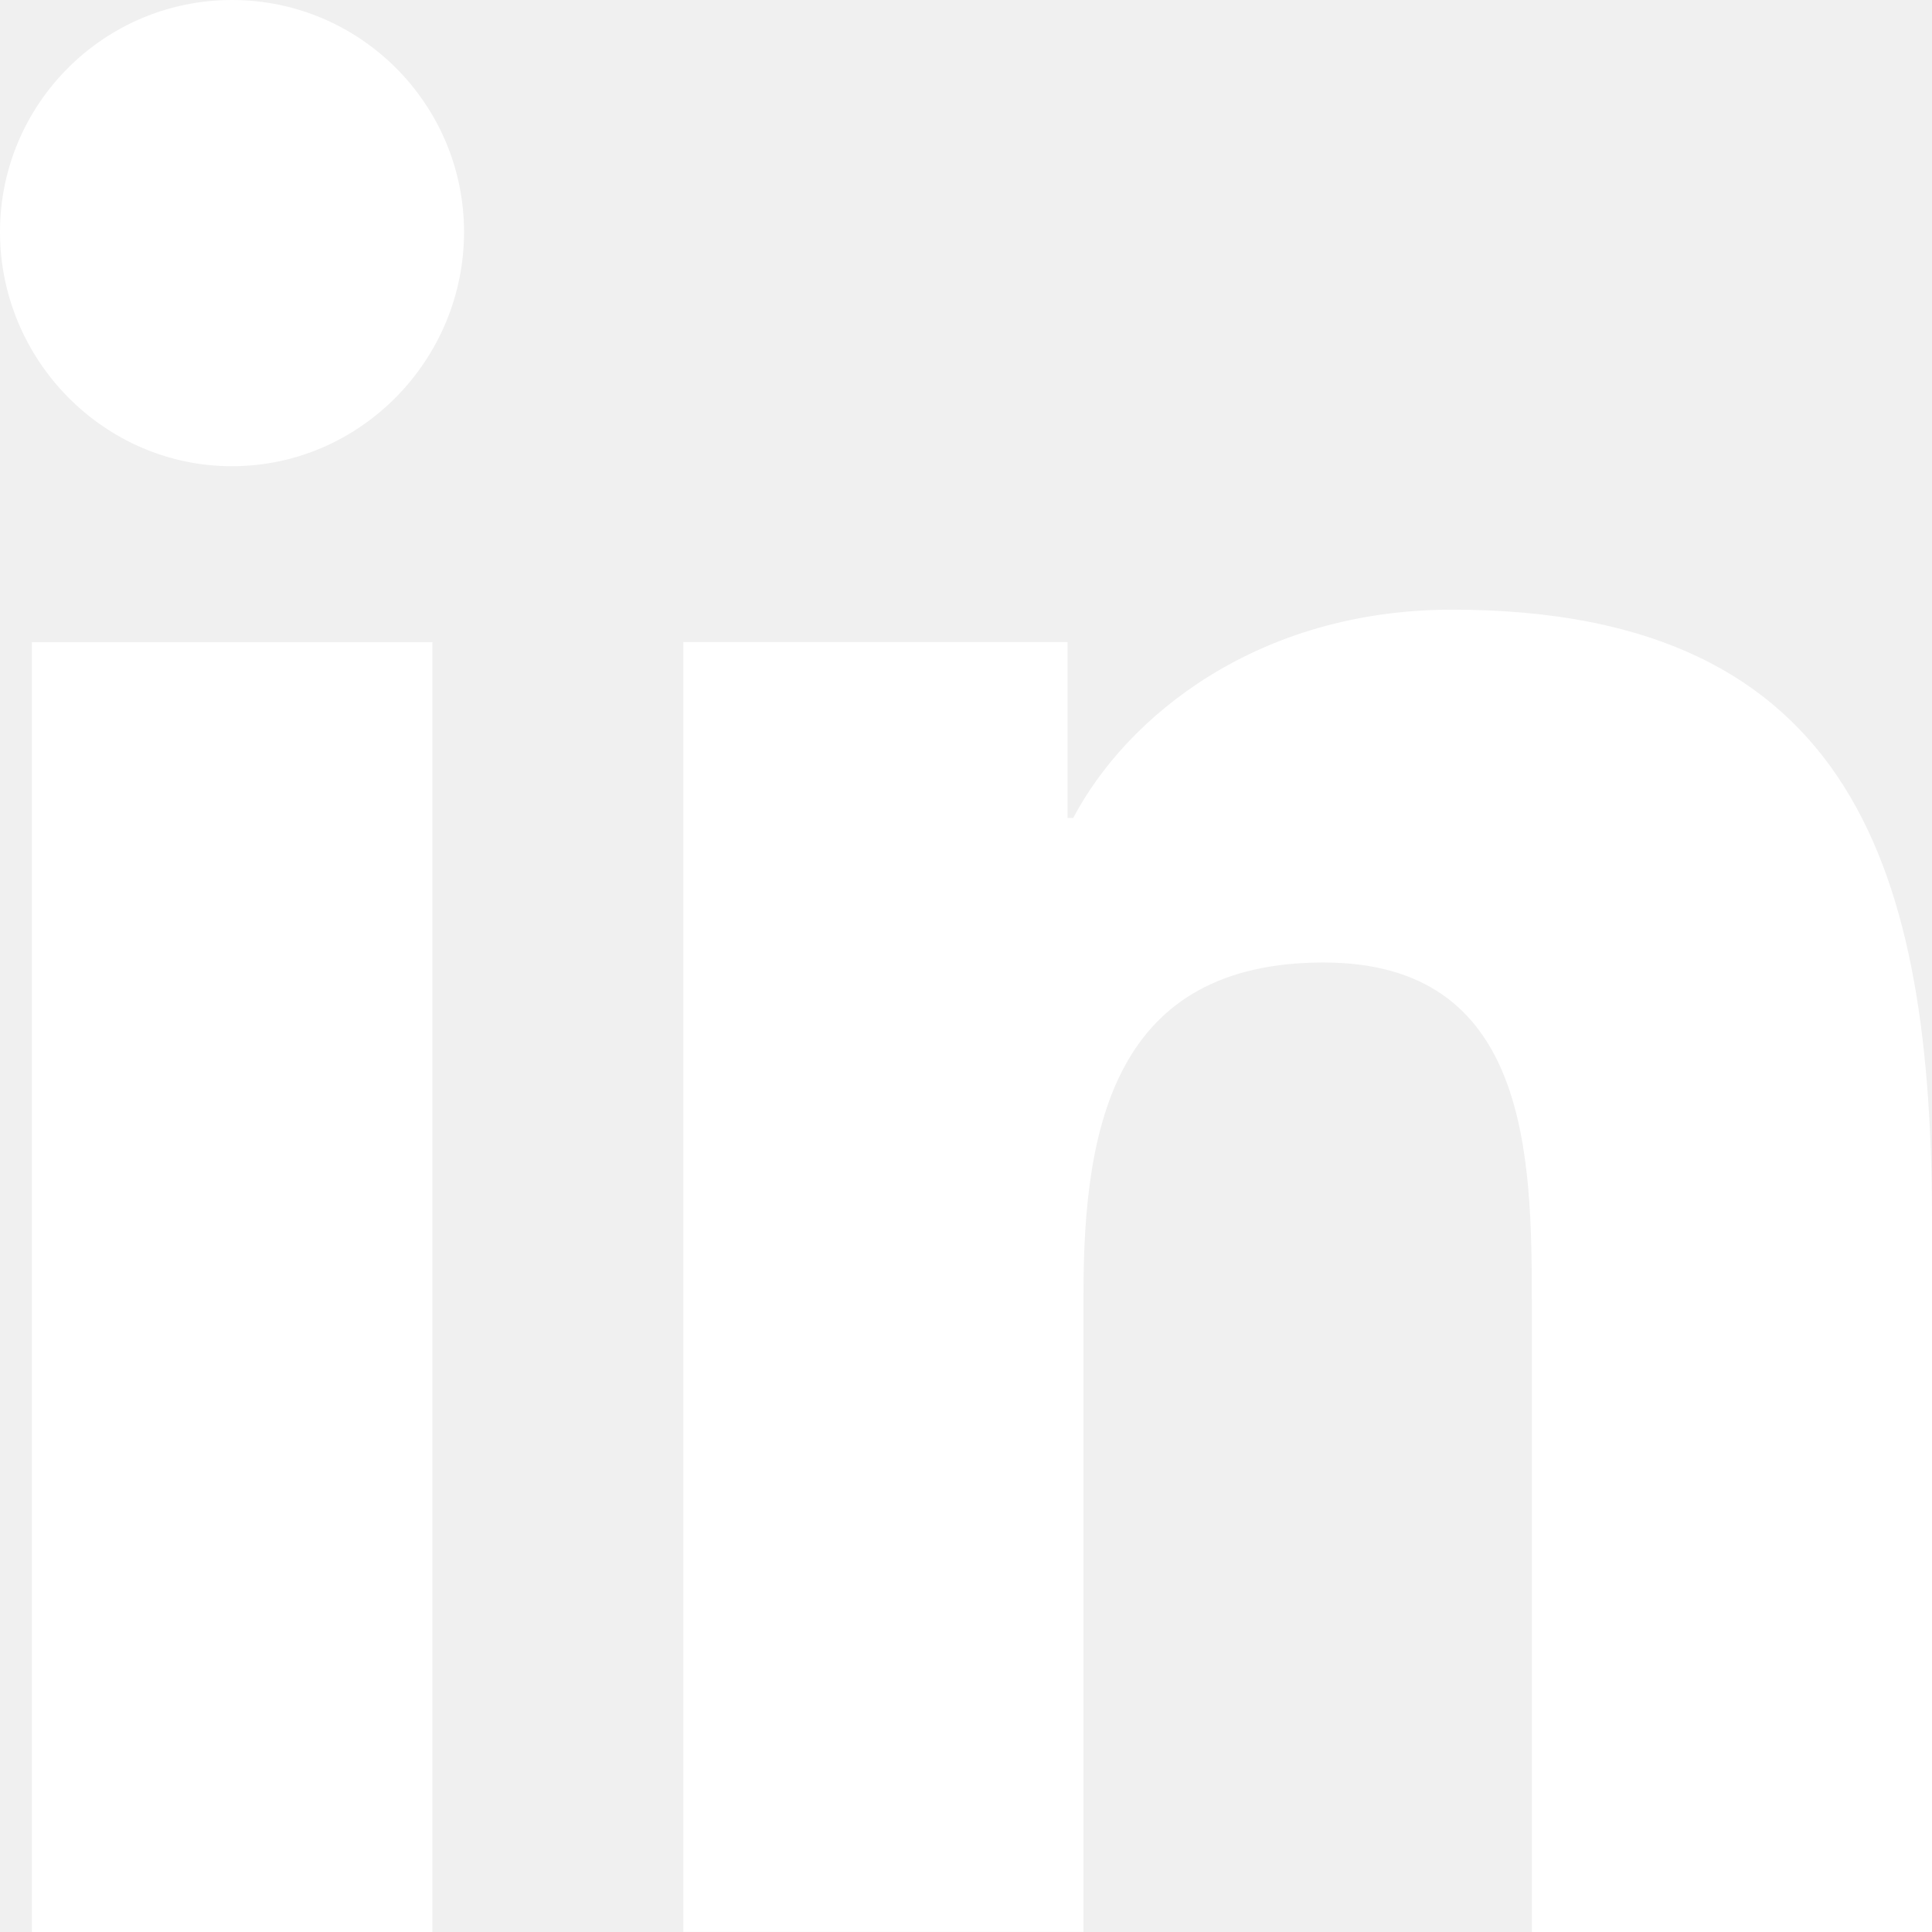
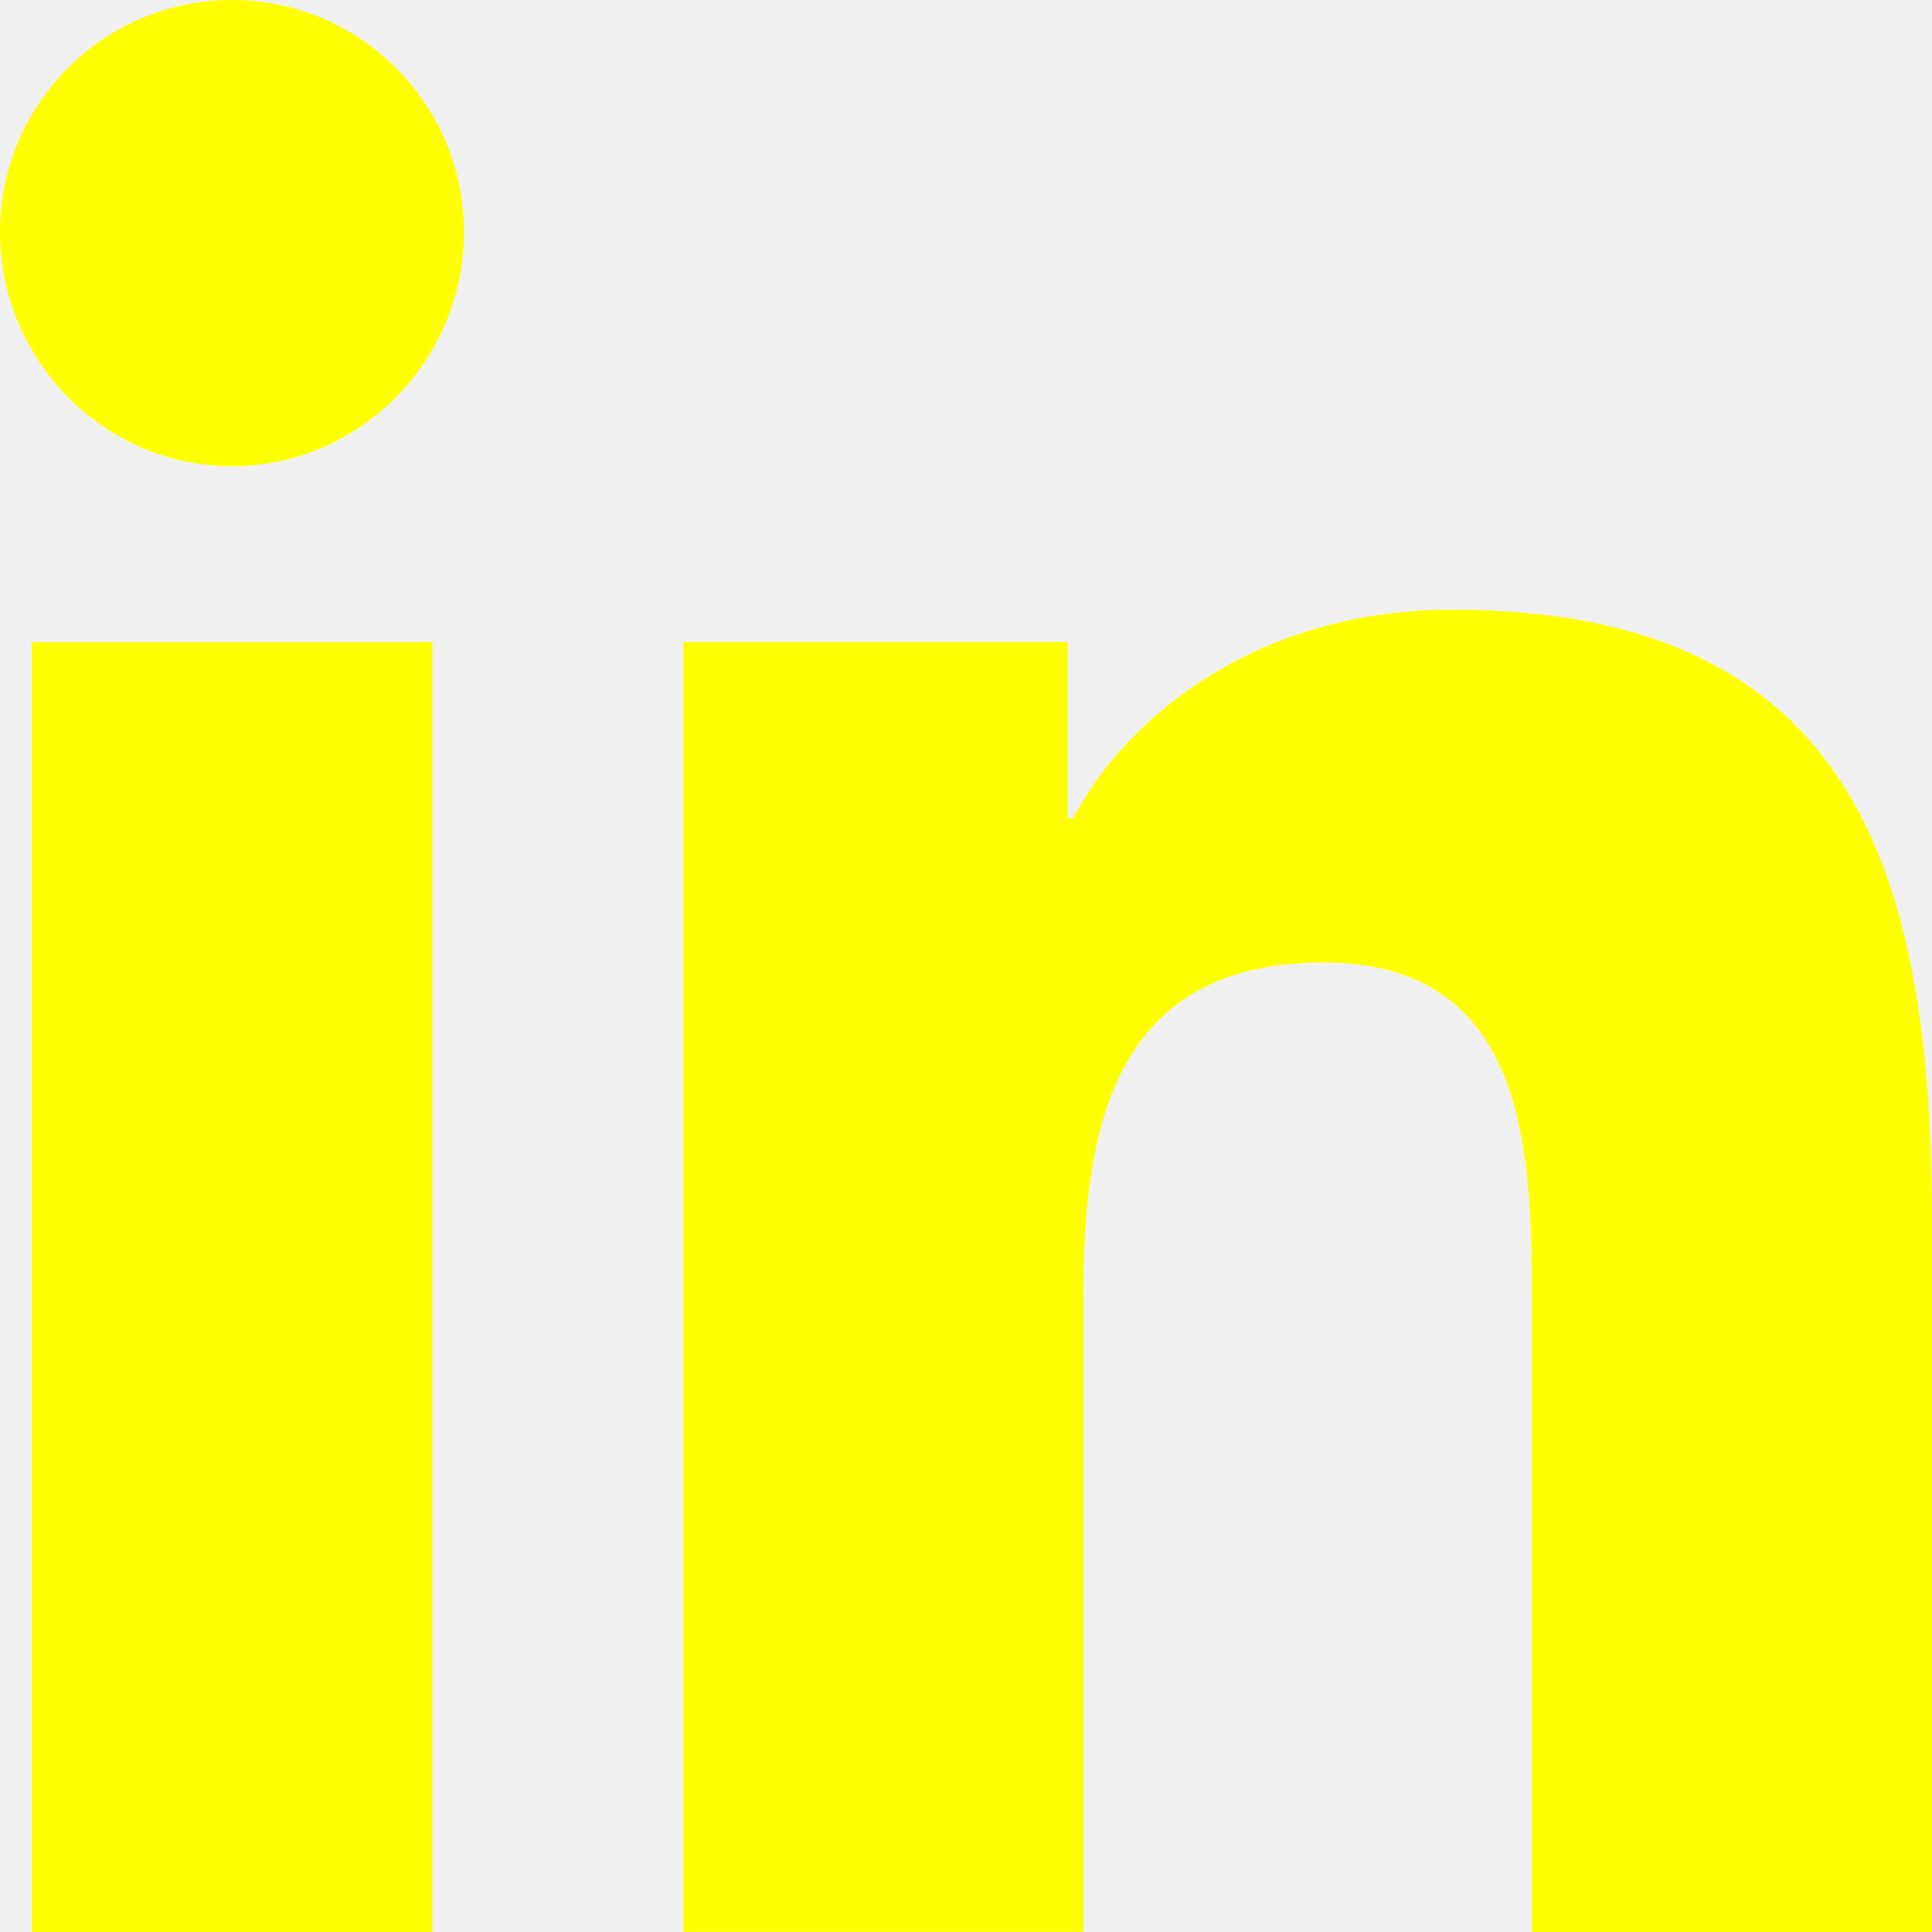
<svg xmlns="http://www.w3.org/2000/svg" width="16" height="16" viewBox="0 0 16 16" fill="none">
-   <path d="M15.996 16V15.999H16V10.131C16 7.261 15.382 5.049 12.026 5.049C10.413 5.049 9.33 5.935 8.888 6.774H8.841V5.317H5.659V15.999H8.973V10.71C8.973 9.317 9.237 7.971 10.961 7.971C12.661 7.971 12.686 9.56 12.686 10.799V16H15.996Z" fill="white" />
-   <path d="M0.264 5.318H3.581V16H0.264V5.318Z" fill="white" />
-   <path d="M1.921 0C0.861 0 0 0.861 0 1.921C0 2.982 0.861 3.861 1.921 3.861C2.982 3.861 3.843 2.982 3.843 1.921C3.842 0.861 2.981 0 1.921 0V0Z" fill="white" />
+   <path d="M15.996 16V15.999H16V10.131C16 7.261 15.382 5.049 12.026 5.049C10.413 5.049 9.33 5.935 8.888 6.774H8.841V5.317H5.659V15.999H8.973V10.71C8.973 9.317 9.237 7.971 10.961 7.971C12.661 7.971 12.686 9.56 12.686 10.799V16H15.996Z" fill="yellow" />
+   <path d="M0.264 5.318H3.581V16H0.264V5.318Z" fill="yellow" />
+   <path d="M1.921 0C0.861 0 0 0.861 0 1.921C0 2.982 0.861 3.861 1.921 3.861C2.982 3.861 3.843 2.982 3.843 1.921C3.842 0.861 2.981 0 1.921 0V0Z" fill="yellow" />
</svg>
